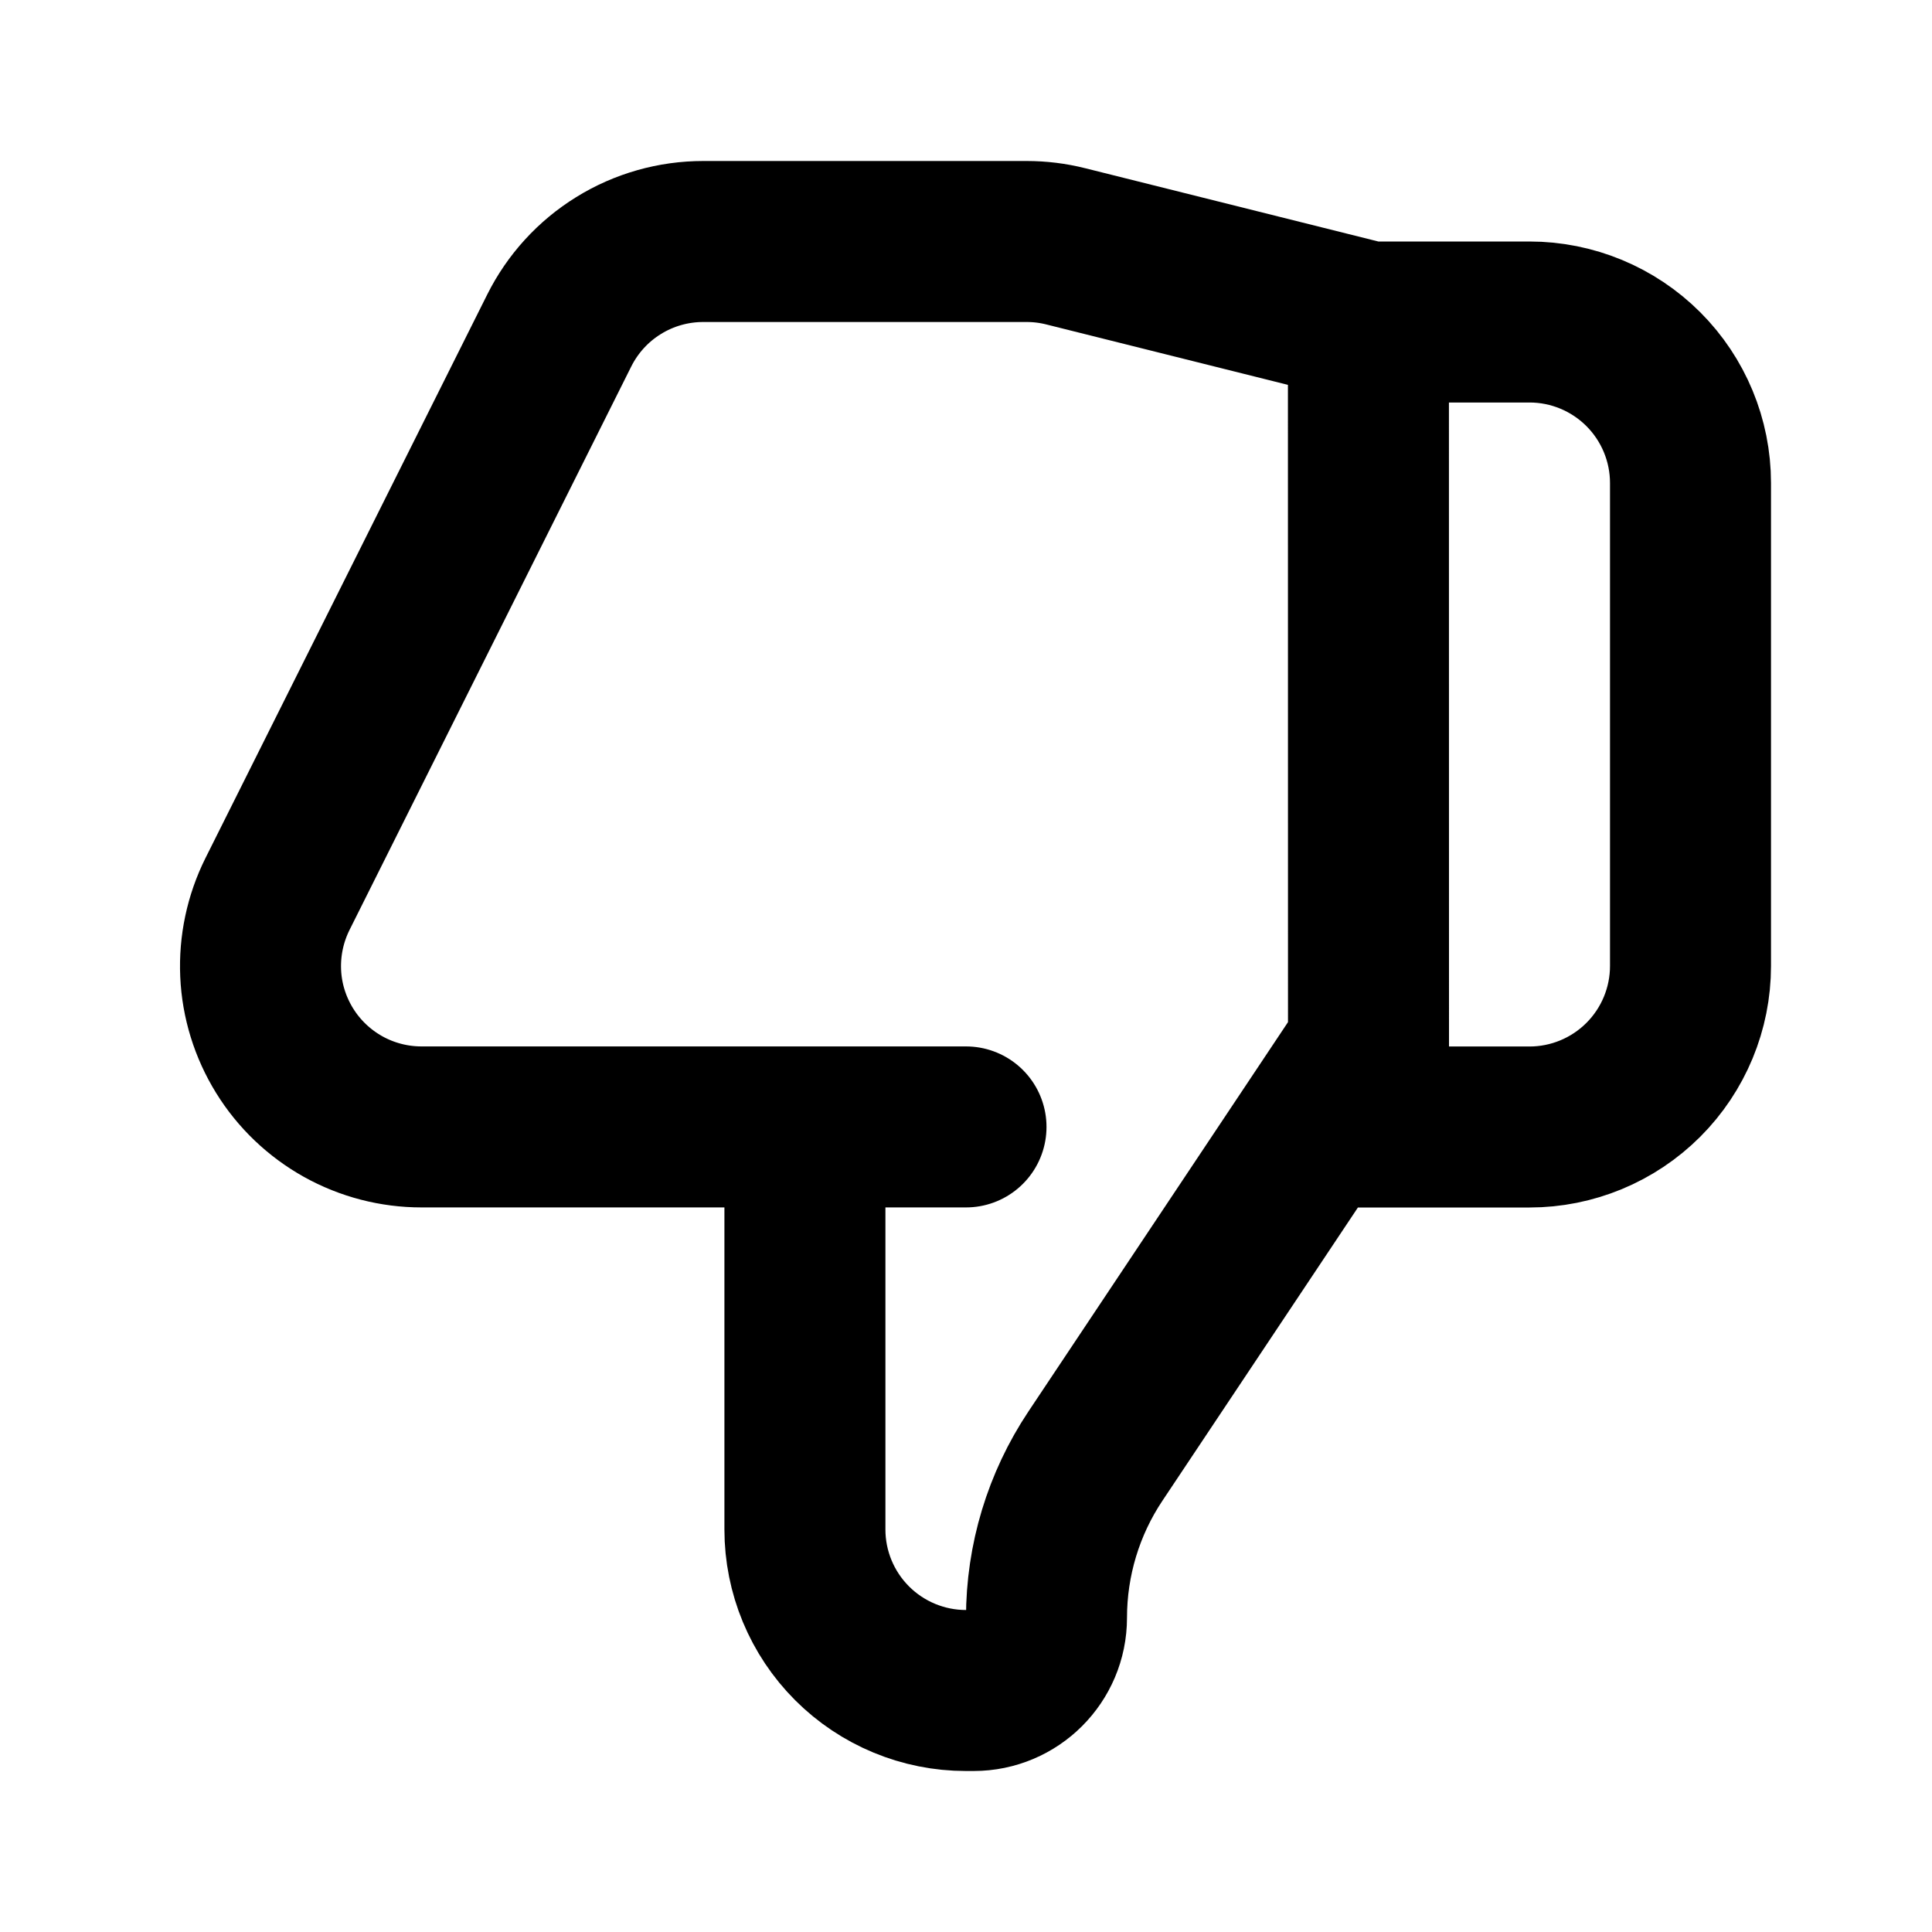
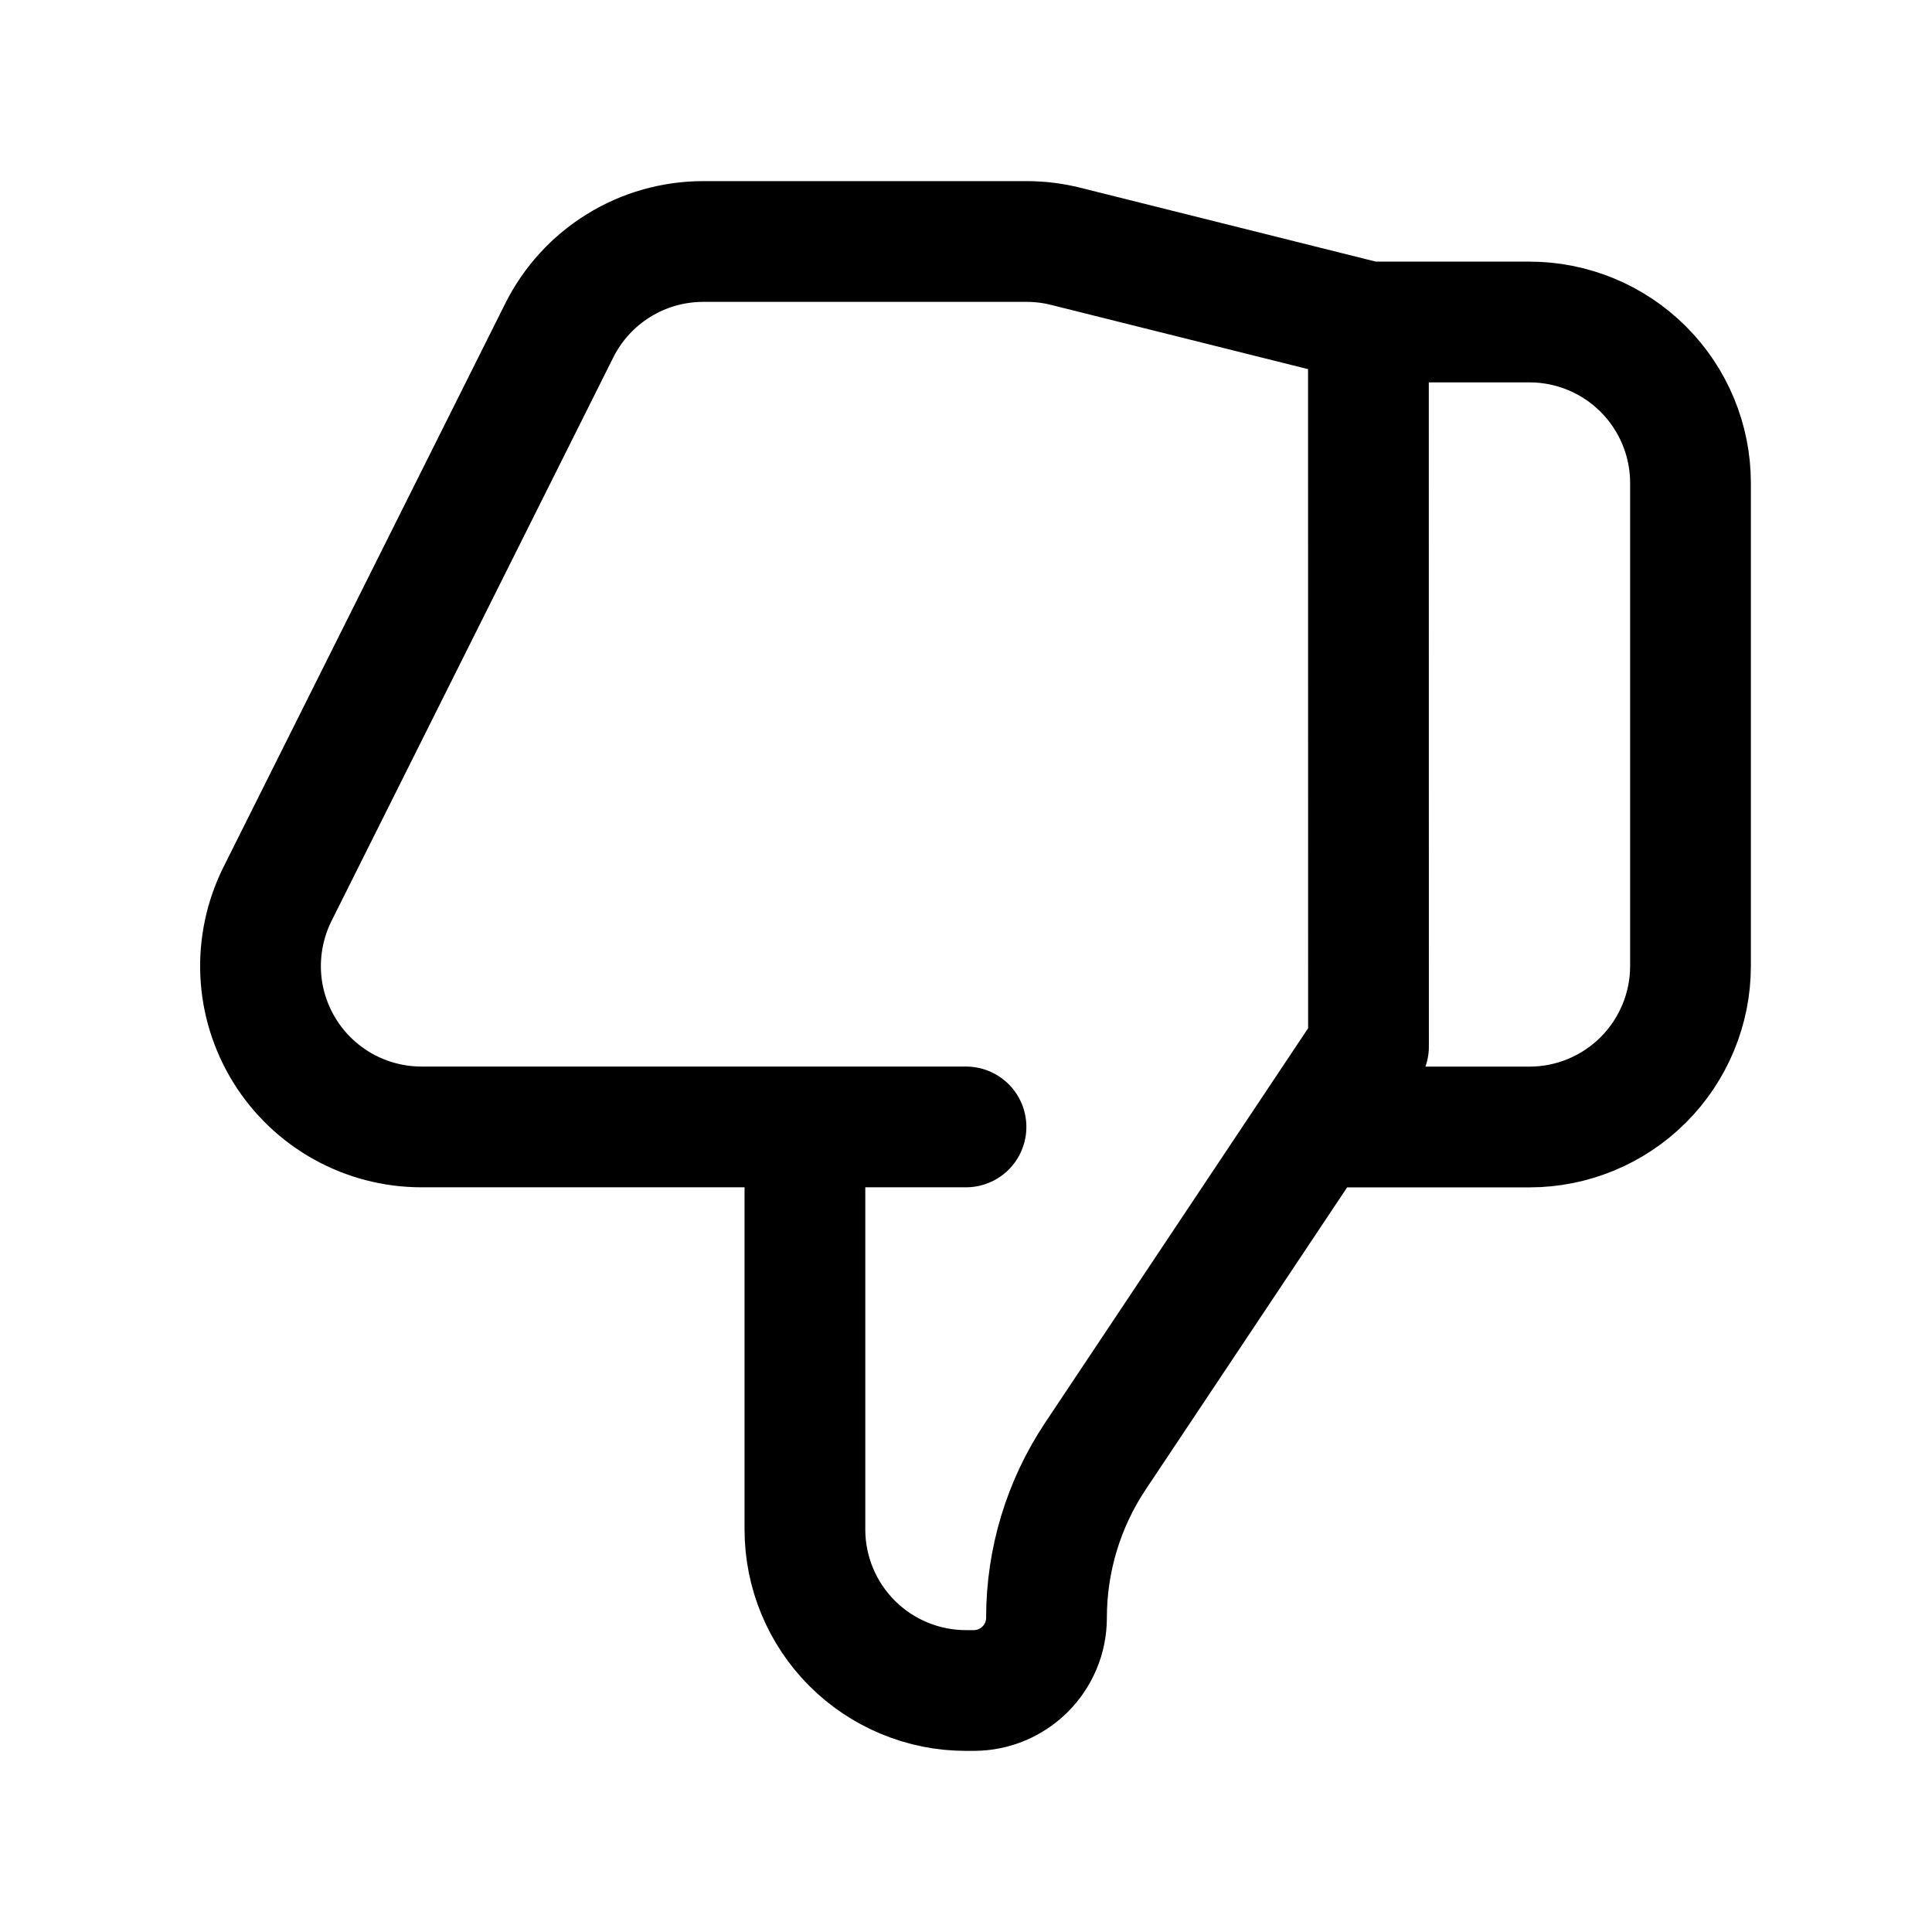
- <svg xmlns="http://www.w3.org/2000/svg" fill="none" viewBox="0 0 24 24">
-   <path stroke="#000" stroke-linecap="round" stroke-linejoin="round" stroke-width="2" d="m16.999 4-3.76-.94c-.159-.04-.322-.06-.485-.06H8.736c-.371 0-.736.103-1.052.299-.316.195-.571.475-.737.807l-3.5 7c-.152.305-.224.644-.209.984.015.341.118.671.297.961.179.29.43.529.727.695.298.166.633.253.974.253H12m4.999-10L17 13l-3.392 5.088c-.397.595-.608 1.293-.608 2.008 0 .499-.405.904-.905.904h-.096c-.53 0-1.039-.211-1.414-.586-.375-.375-.586-.884-.586-1.414v-5M16.999 4H19c.53 0 1.039.211 1.414.586C20.789 4.961 21 5.47 21 6v6c0 .53-.211 1.039-.586 1.414S19.53 14 19 14h-2.5" />
+ <svg xmlns="http://www.w3.org/2000/svg" fill="none" stroke-width="1.5" aria-hidden="true" data-slot="icon" viewBox="0 0 24 24" stroke="currentColor">
+   <path stroke-linecap="round" stroke-linejoin="round" d="m16.999 4-3.76-.94c-.159-.04-.322-.06-.485-.06H8.736c-.371 0-.736.103-1.052.299-.316.195-.571.475-.737.807l-3.5 7c-.152.305-.224.644-.209.984.015.341.118.671.297.961.179.29.43.529.727.695.298.166.633.253.974.253H12m4.999-10L17 13l-3.392 5.088c-.397.595-.608 1.293-.608 2.008 0 .499-.405.904-.905.904h-.096c-.53 0-1.039-.211-1.414-.586-.375-.375-.586-.884-.586-1.414v-5M16.999 4H19c.53 0 1.039.211 1.414.586C20.789 4.961 21 5.47 21 6v6c0 .53-.211 1.039-.586 1.414S19.53 14 19 14h-2.5" />
</svg>
